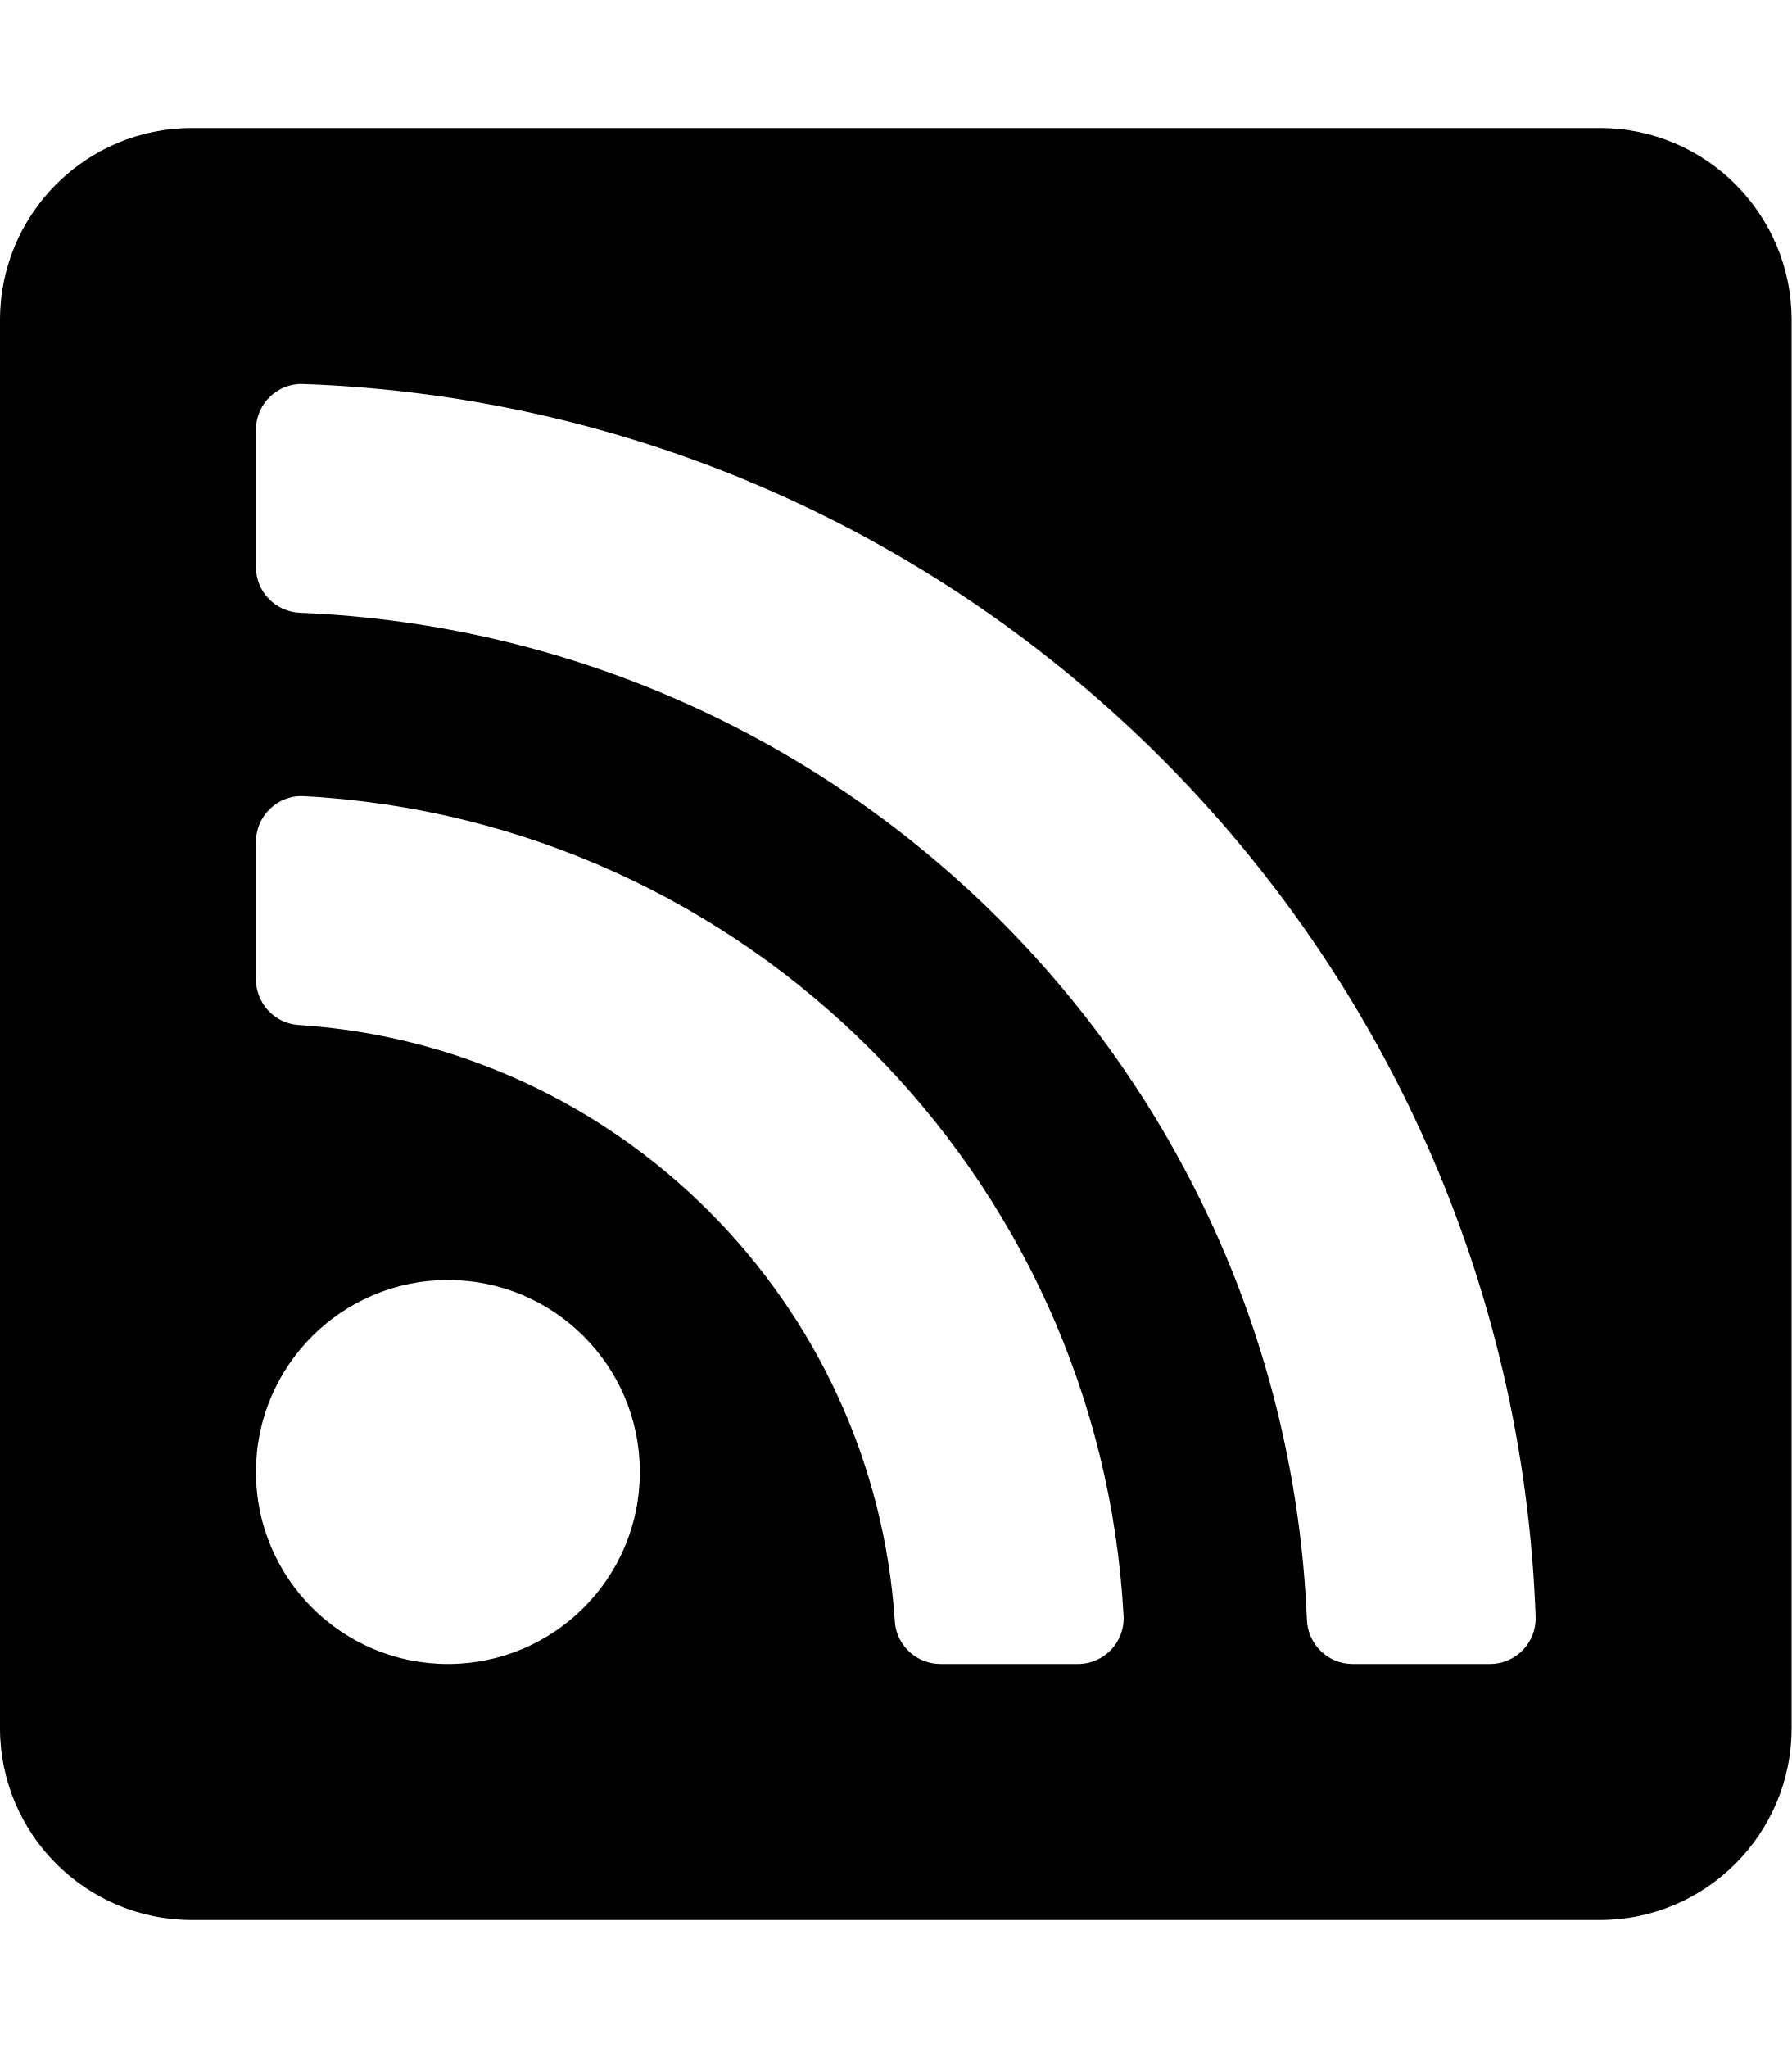
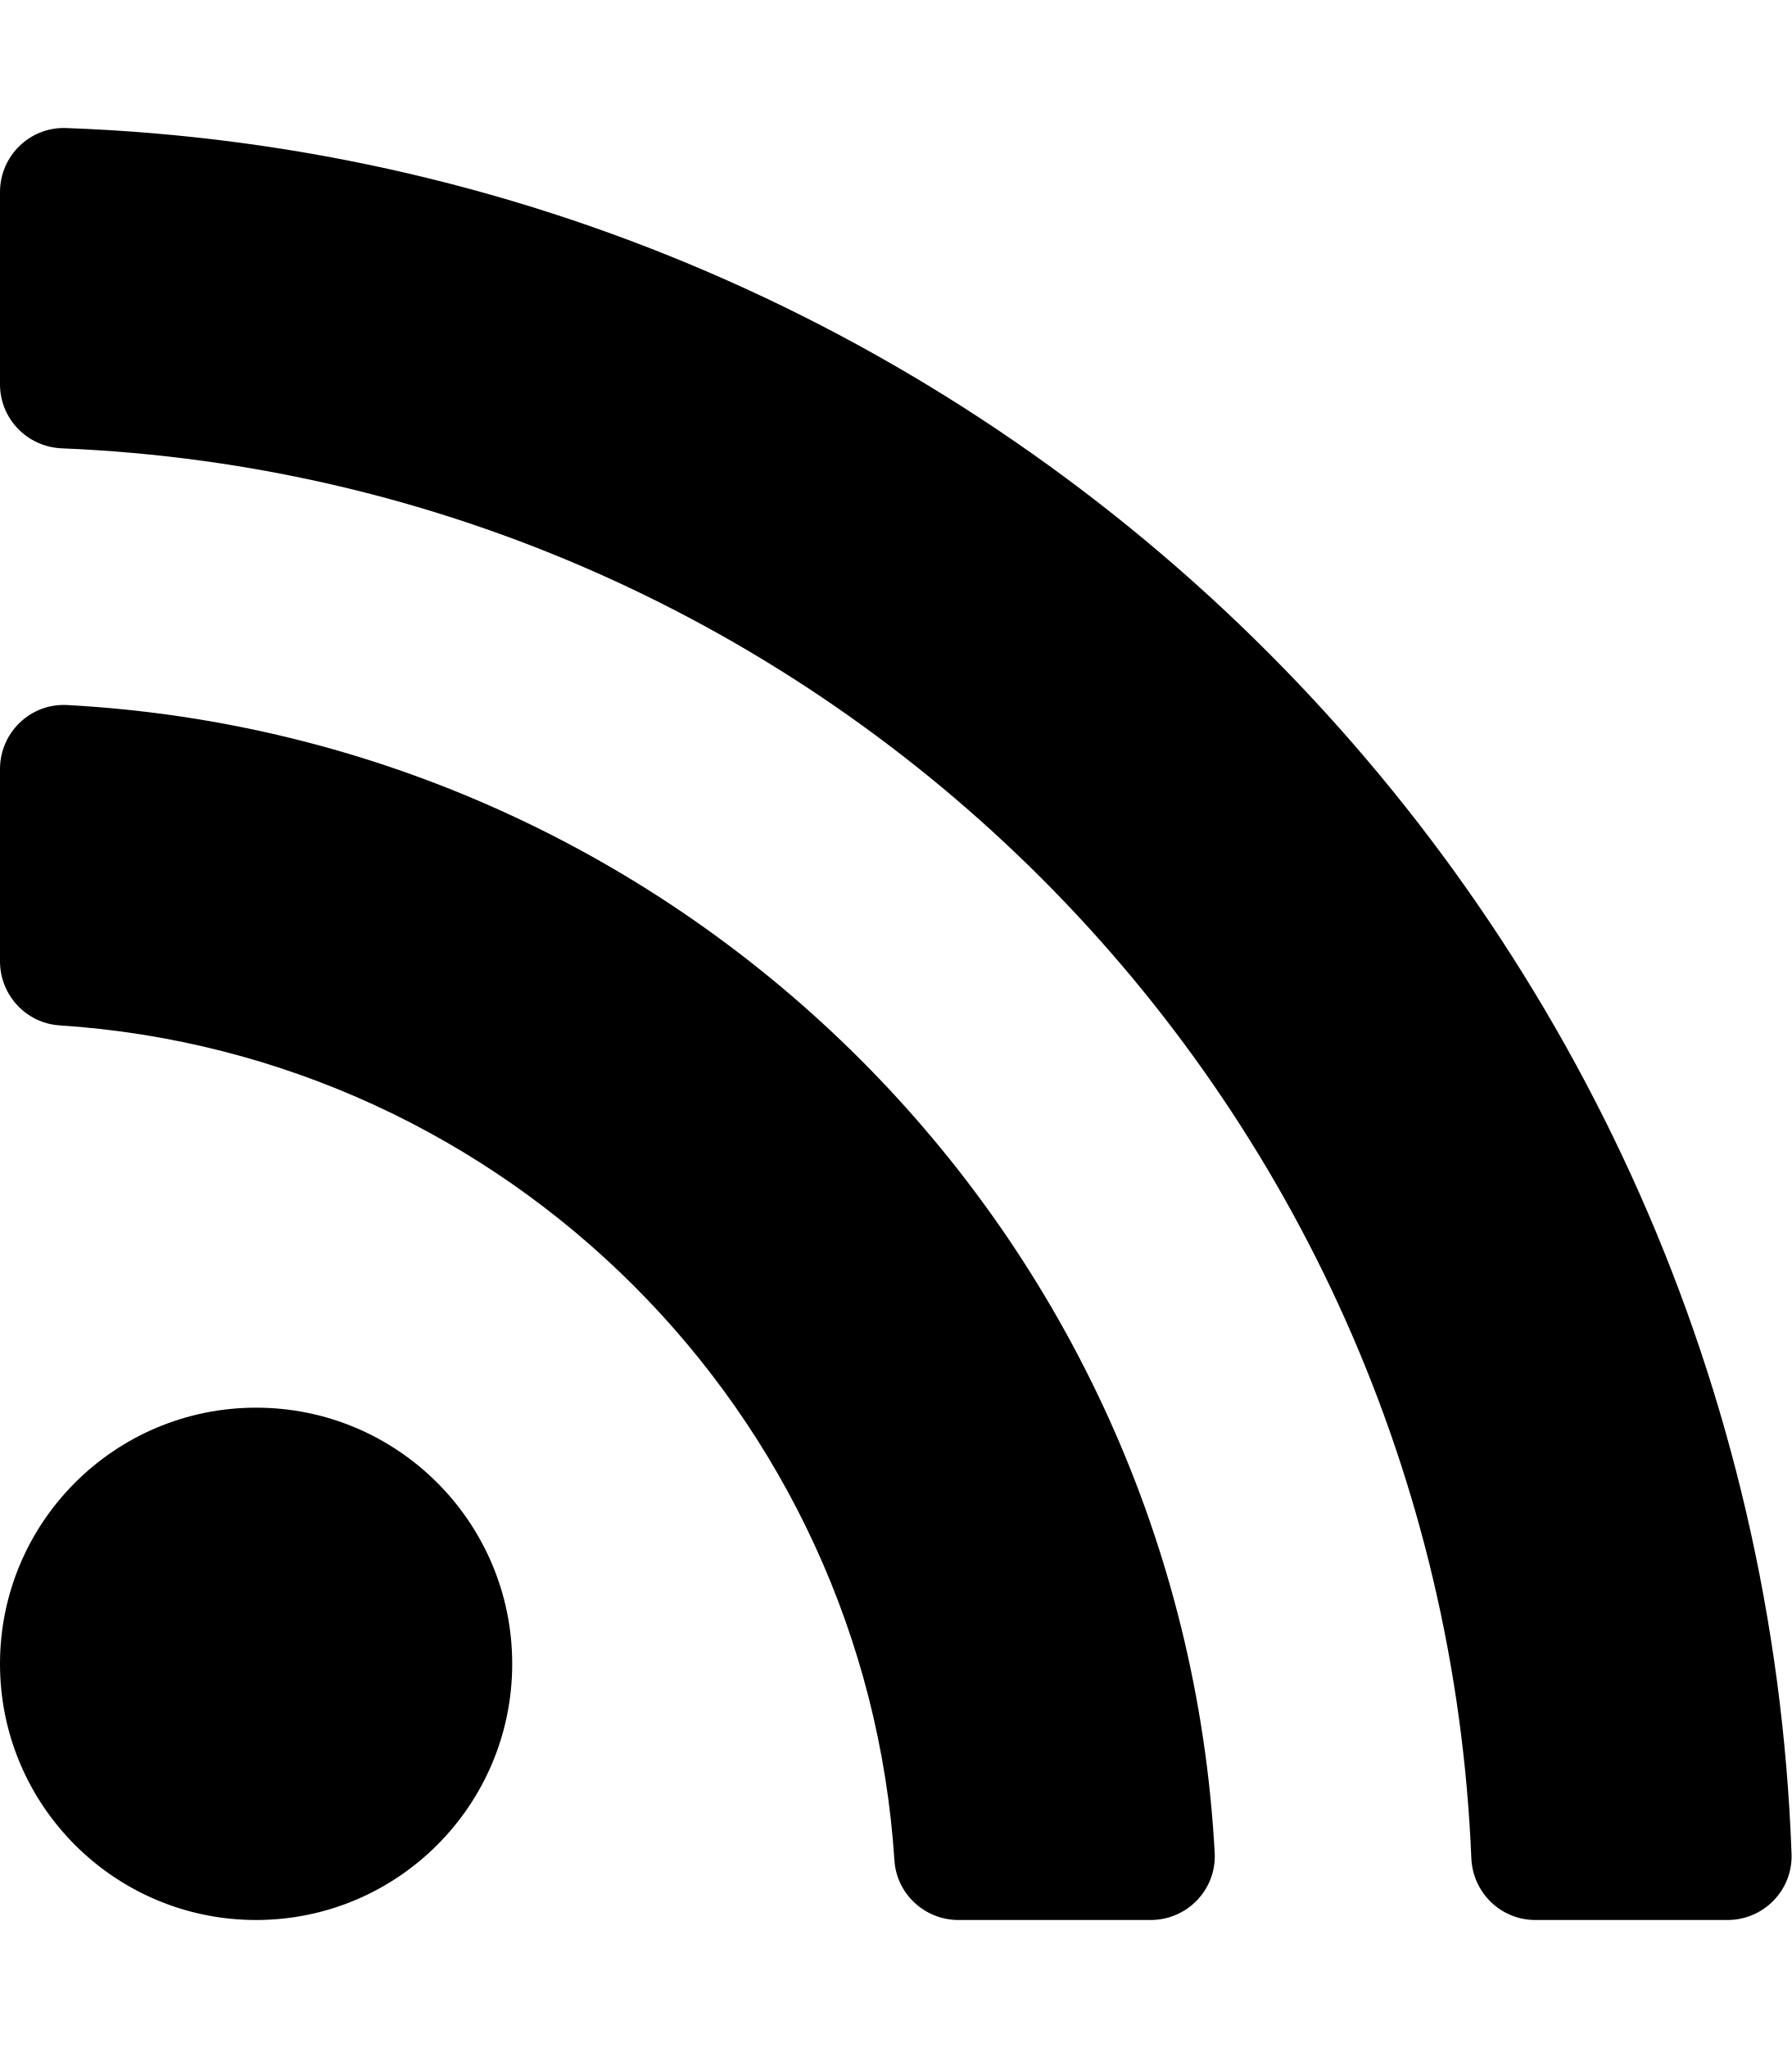
<svg xmlns="http://www.w3.org/2000/svg" viewBox="0 0 448 512">
-   <path d="M400 32H48C21.49 32 0 53.49 0 80v352c0 26.51 21.49 48 48 48h352c26.51 0 48-21.49 48-48V80c0-26.51-21.49-48-48-48zM112 416c-26.51 0-48-21.49-48-48s21.49-48 48-48 48 21.49 48 48-21.49 48-48 48zm157.533 0h-34.335c-6.011 0-11.051-4.636-11.442-10.634-5.214-80.05-69.243-143.92-149.123-149.123-5.997-.39-10.633-5.431-10.633-11.441v-34.335c0-6.535 5.468-11.777 11.994-11.425 110.546 5.974 198.997 94.536 204.964 204.964.352 6.526-4.89 11.994-11.425 11.994zm103.027 0h-34.334c-6.161 0-11.175-4.882-11.427-11.038-5.598-136.535-115.204-246.161-251.76-251.76C68.882 152.949 64 147.935 64 141.774V107.44c0-6.454 5.338-11.664 11.787-11.432 167.83 6.025 302.21 141.191 308.205 308.205.232 6.449-4.978 11.787-11.432 11.787z" />
+   <path d="M128.081 415.959c0 35.369-28.672 64.041-64.041 64.041S0 451.328 0 415.959s28.672-64.041 64.041-64.041 64.04 28.673 64.04 64.041zm175.66 47.25c-8.354-154.6-132.185-278.587-286.95-286.95C7.656 175.765 0 183.105 0 192.253v48.069c0 8.415 6.49 15.472 14.887 16.018 111.832 7.284 201.473 96.702 208.772 208.772.547 8.397 7.604 14.887 16.018 14.887h48.069c9.149.001 16.489-7.655 15.995-16.79zm144.249.288C439.596 229.677 251.465 40.445 16.503 32.01 7.473 31.686 0 38.981 0 48.016v48.068c0 8.625 6.835 15.645 15.453 15.999 191.179 7.839 344.627 161.316 352.465 352.465.353 8.618 7.373 15.453 15.999 15.453h48.068c9.034-.001 16.329-7.474 16.005-16.504z" />
</svg>
